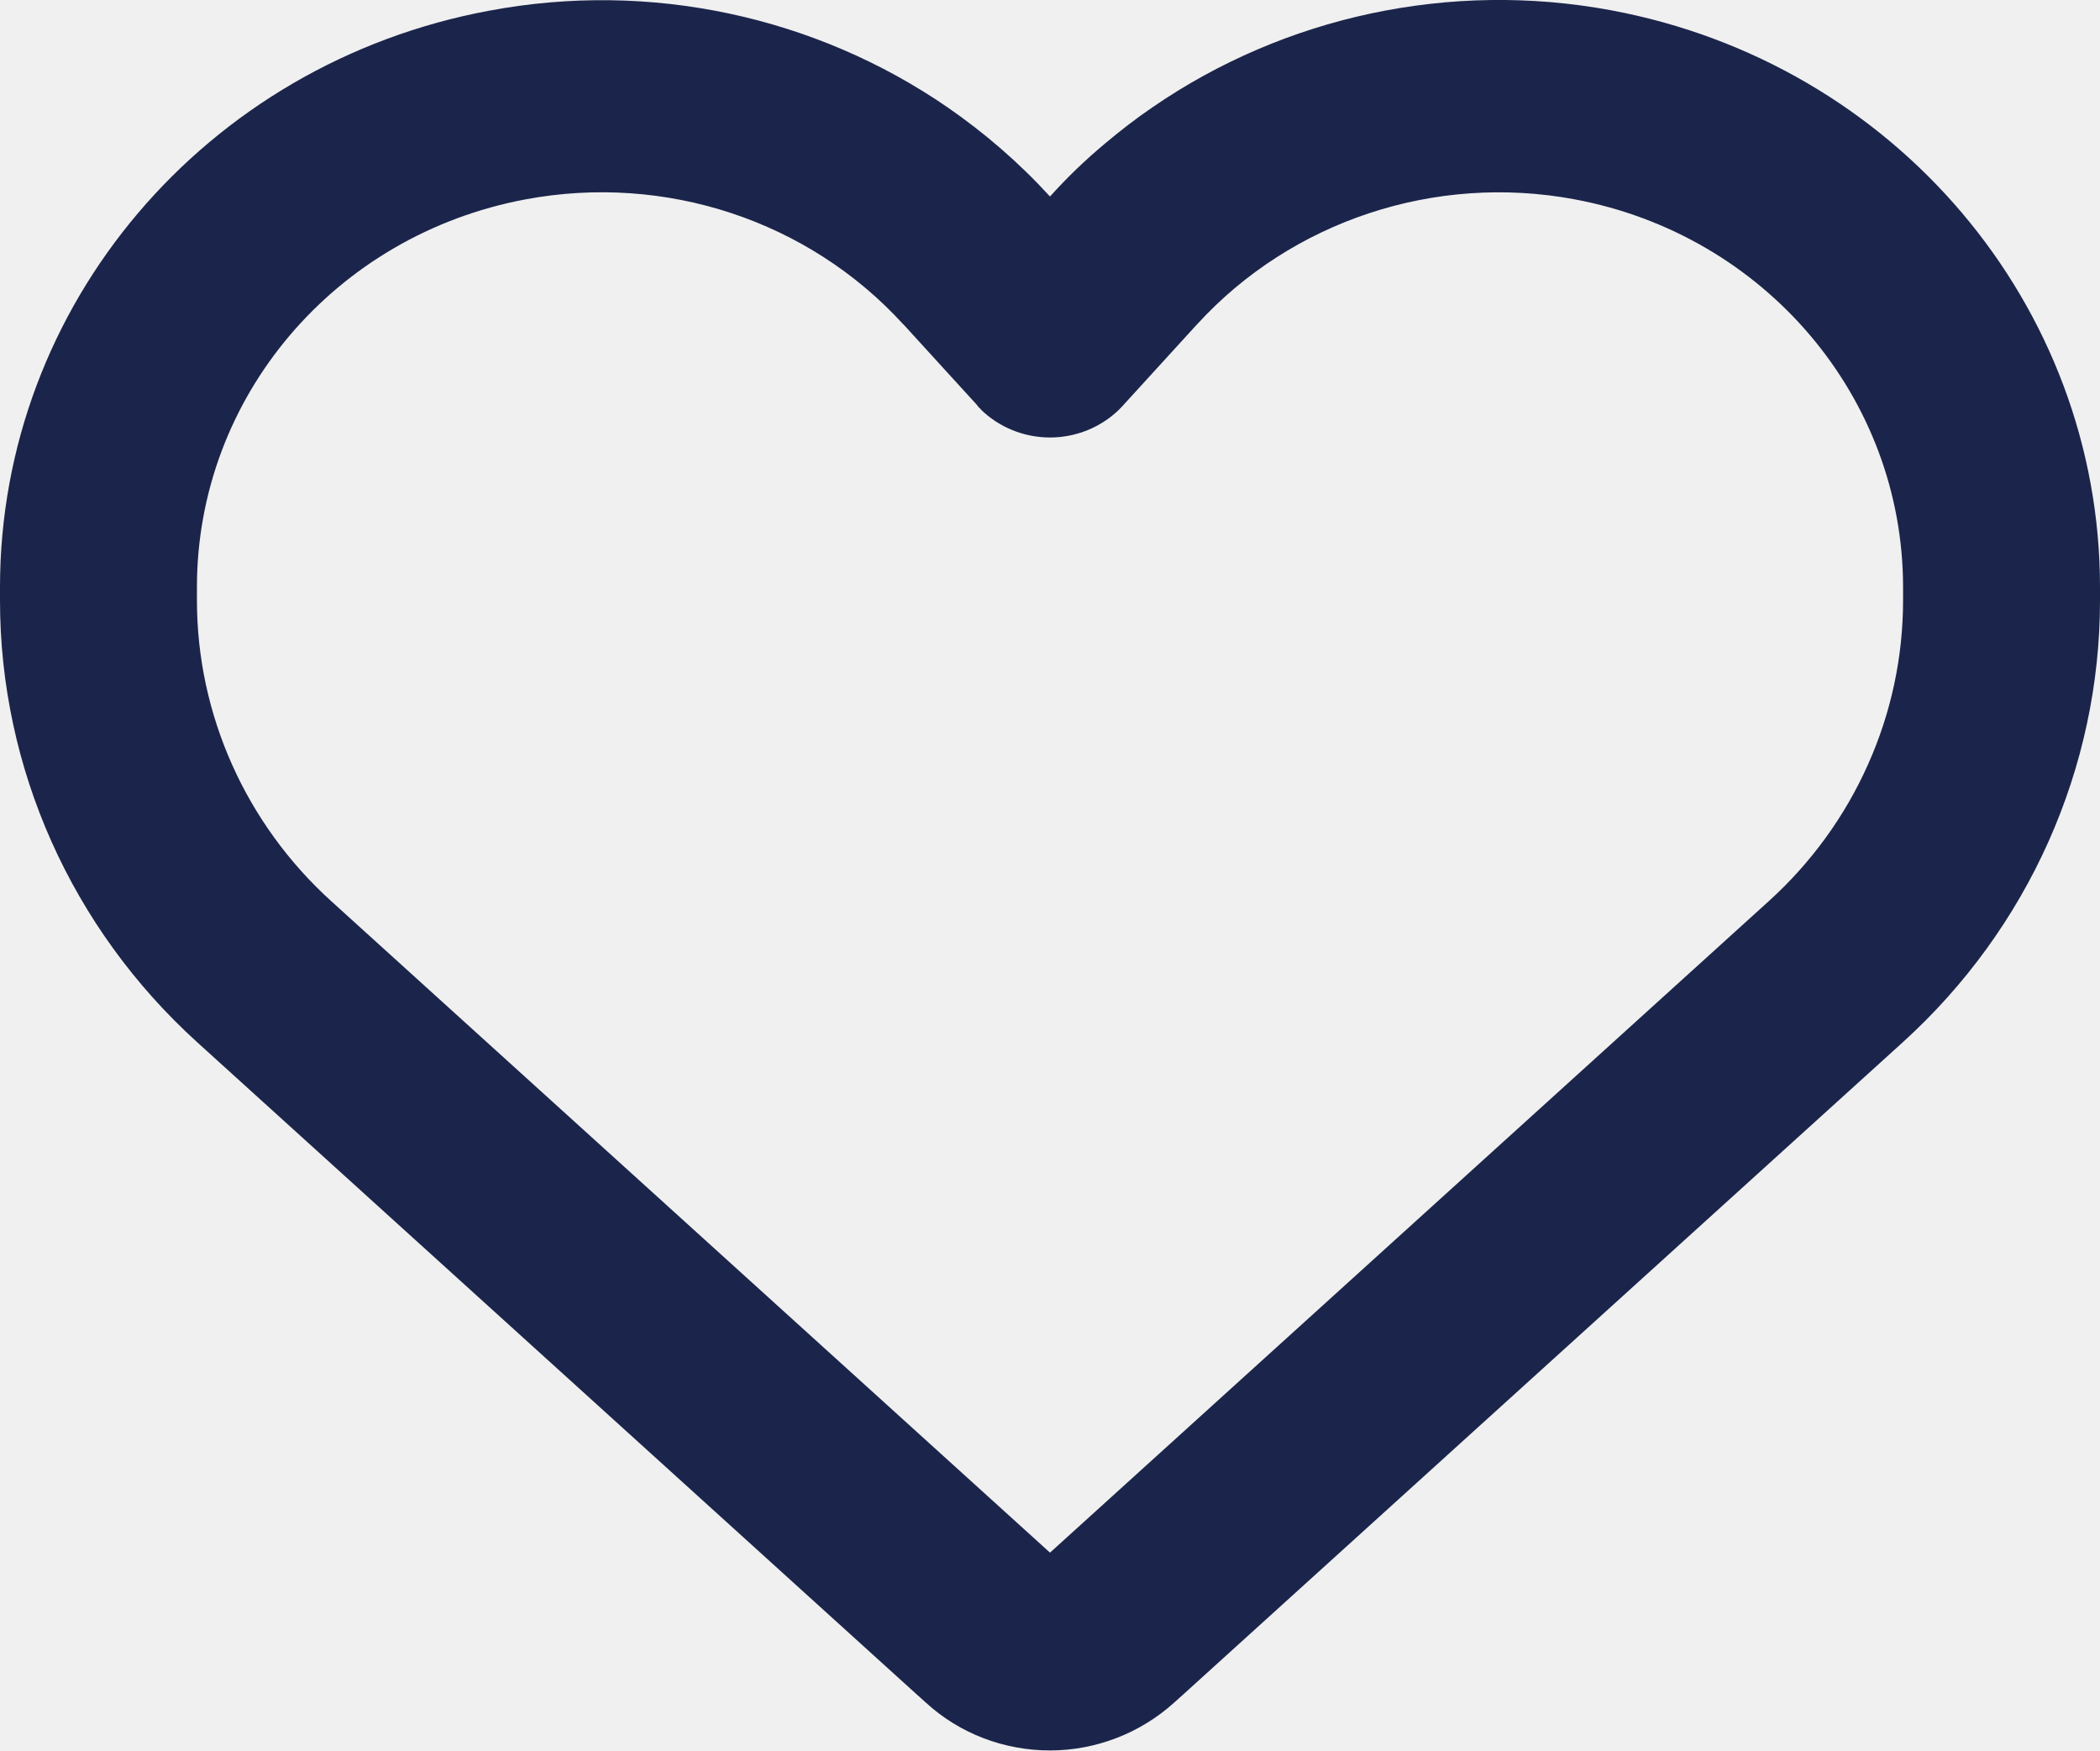
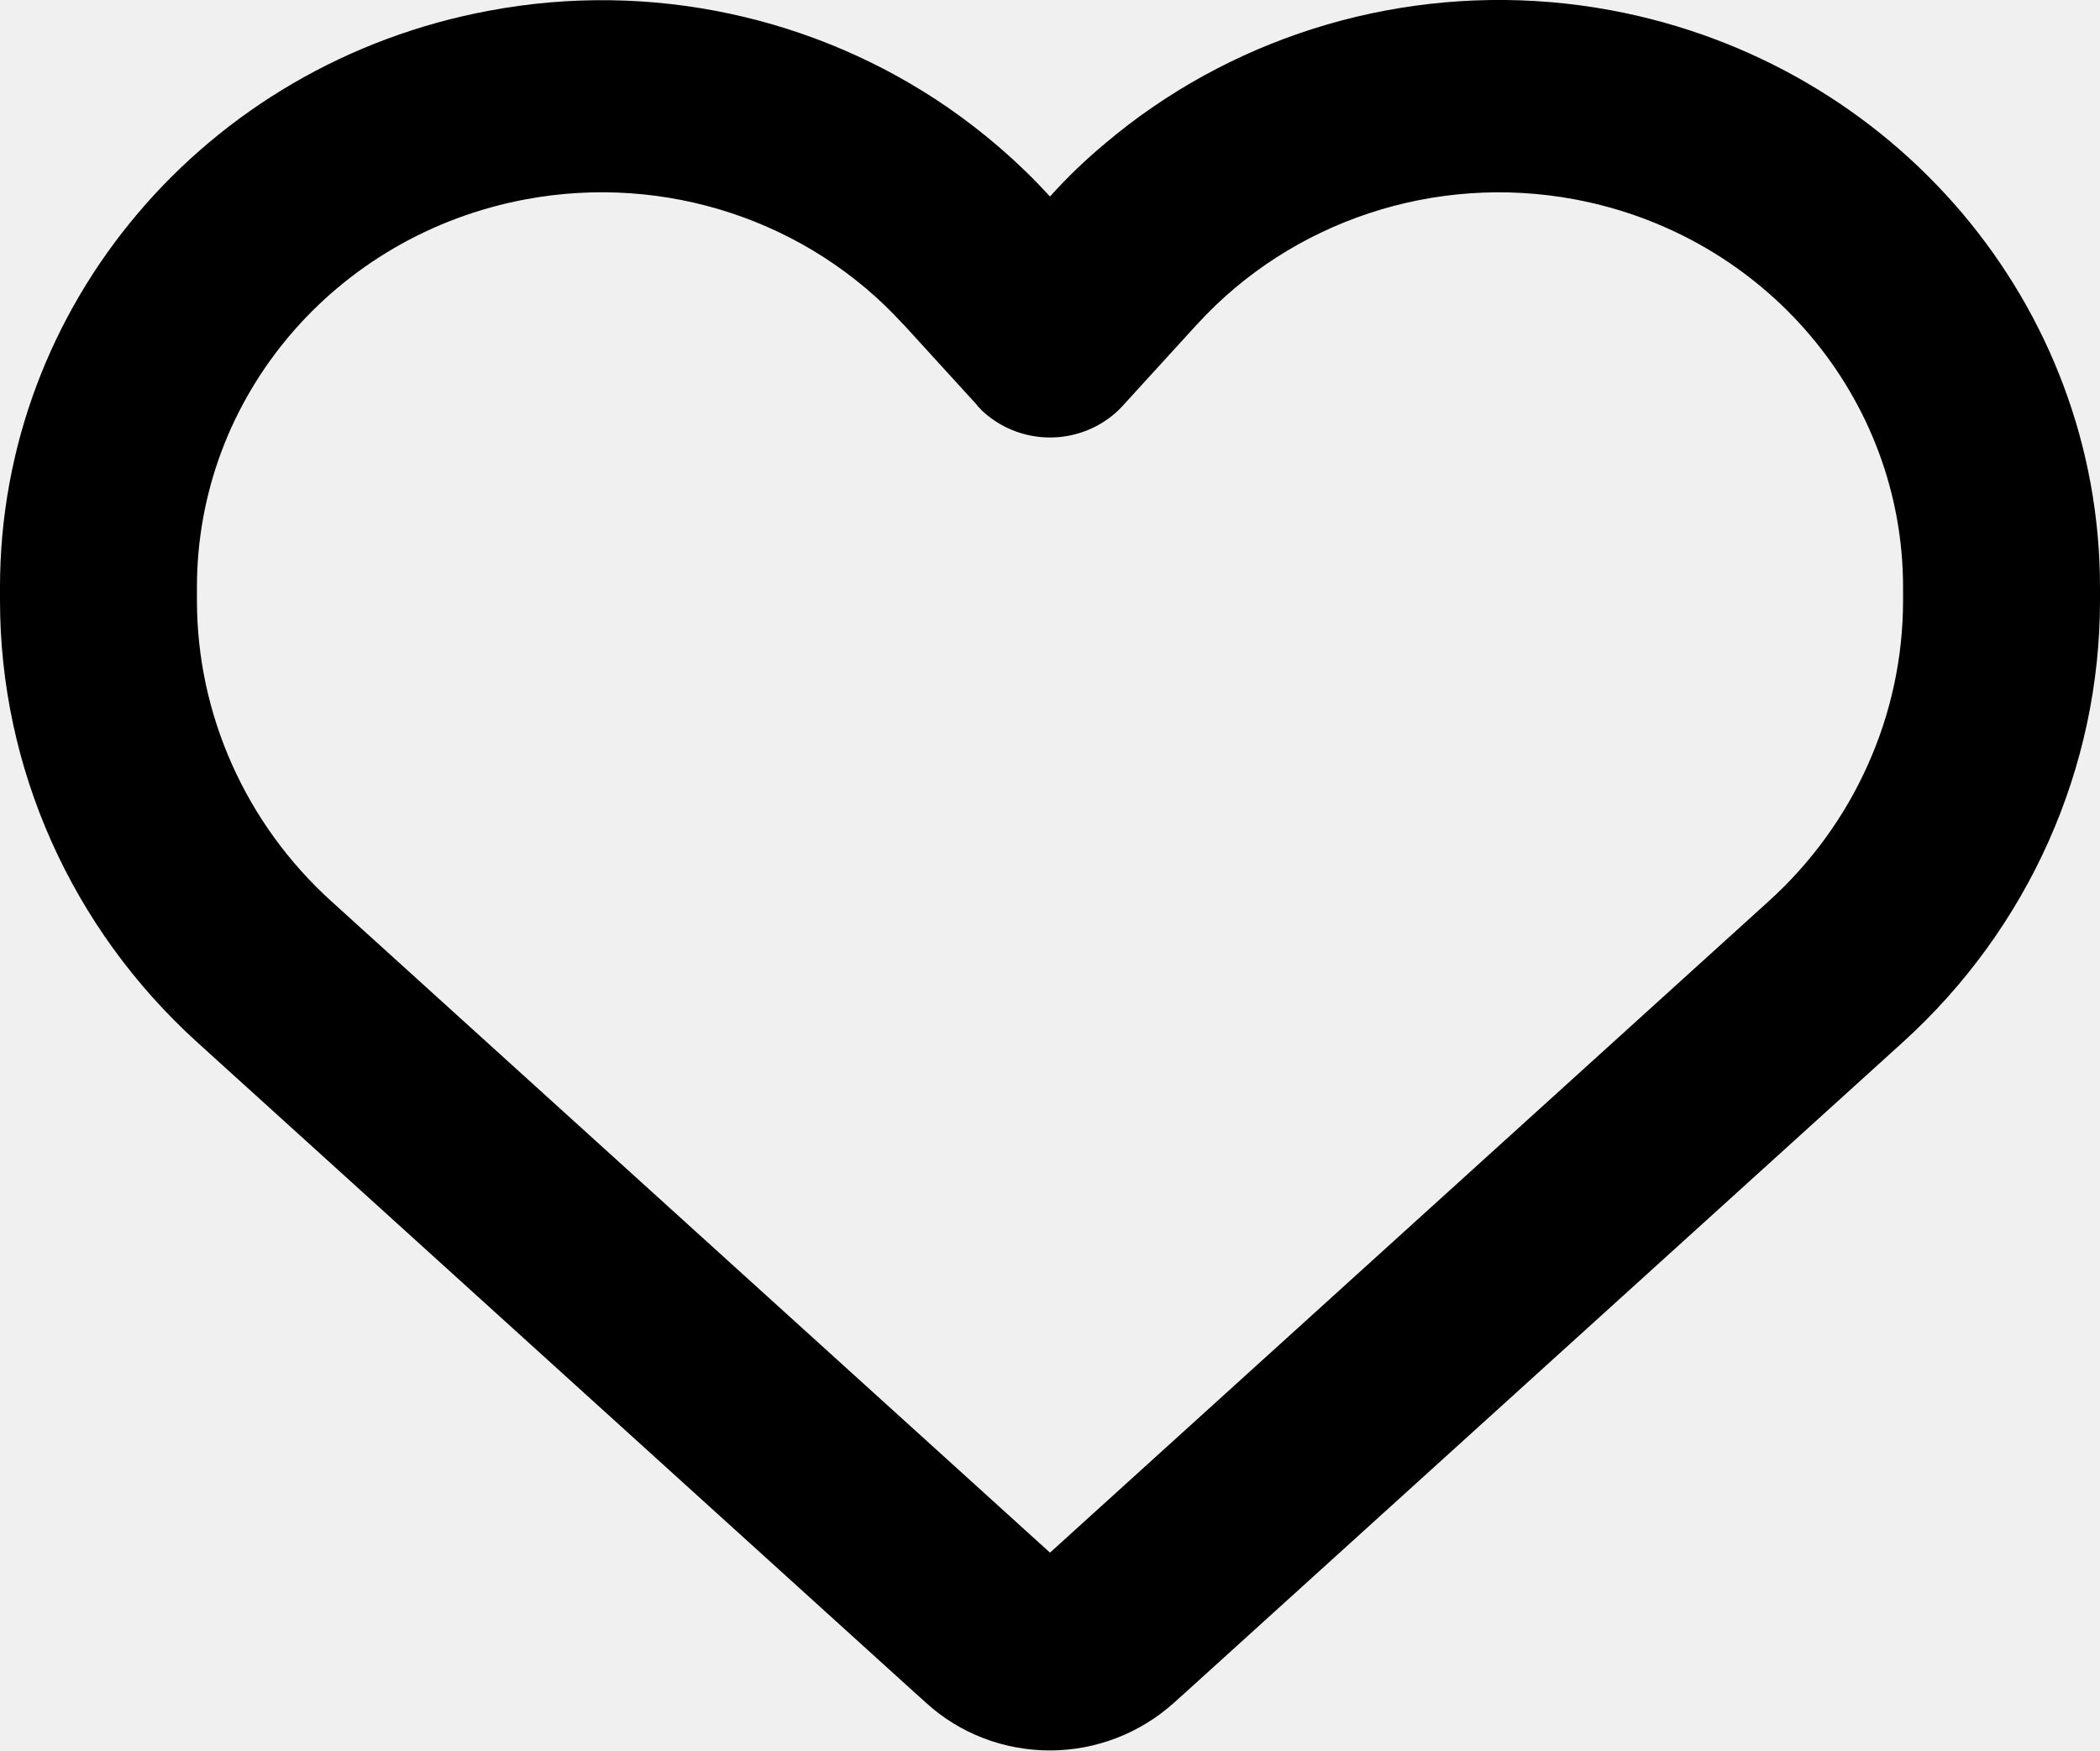
<svg xmlns="http://www.w3.org/2000/svg" width="18" height="15" viewBox="0 0 18 15" fill="none">
  <g clip-path="url(#clip0_596_1448)">
-     <path d="M7.938 14.592L7.85 14.513L1.691 8.932C0.612 7.954 0 6.582 0 5.145V5.032C0 2.617 1.758 0.545 4.191 0.092C5.576 -0.169 6.993 0.143 8.121 0.919C8.438 1.138 8.733 1.392 9 1.684C9.148 1.519 9.306 1.368 9.475 1.227C9.605 1.118 9.738 1.015 9.879 0.919C11.007 0.143 12.424 -0.169 13.809 0.088C16.242 0.541 18 2.617 18 5.032V5.145C18 6.582 17.388 7.954 16.309 8.932L10.15 14.513L10.062 14.592C9.773 14.852 9.394 15 9 15C8.606 15 8.227 14.856 7.938 14.592ZM8.406 3.505C8.392 3.495 8.381 3.481 8.371 3.467L7.745 2.781L7.741 2.778C6.929 1.889 5.702 1.485 4.507 1.708C2.869 2.013 1.688 3.406 1.688 5.032V5.145C1.688 6.122 2.106 7.059 2.841 7.724L9 13.305L15.159 7.724C15.523 7.395 15.813 6.996 16.011 6.552C16.21 6.108 16.312 5.629 16.312 5.145V5.032C16.312 3.409 15.131 2.013 13.496 1.708C12.301 1.485 11.071 1.893 10.262 2.778L10.259 2.781L10.255 2.785L9.629 3.471C9.619 3.484 9.605 3.495 9.594 3.508C9.436 3.663 9.221 3.749 9 3.749C8.779 3.749 8.564 3.663 8.406 3.508V3.505Z" fill="#1B254B" />
+     <path d="M7.938 14.592L7.85 14.513L1.691 8.932C0.612 7.954 0 6.582 0 5.145V5.032C0 2.617 1.758 0.545 4.191 0.092C5.576 -0.169 6.993 0.143 8.121 0.919C8.438 1.138 8.733 1.392 9 1.684C9.148 1.519 9.306 1.368 9.475 1.227C9.605 1.118 9.738 1.015 9.879 0.919C11.007 0.143 12.424 -0.169 13.809 0.088C16.242 0.541 18 2.617 18 5.032V5.145C18 6.582 17.388 7.954 16.309 8.932L10.15 14.513L10.062 14.592C9.773 14.852 9.394 15 9 15C8.606 15 8.227 14.856 7.938 14.592ZM8.406 3.505C8.392 3.495 8.381 3.481 8.371 3.467L7.745 2.781L7.741 2.778C6.929 1.889 5.702 1.485 4.507 1.708C2.869 2.013 1.688 3.406 1.688 5.032V5.145C1.688 6.122 2.106 7.059 2.841 7.724L9 13.305L15.159 7.724C15.523 7.395 15.813 6.996 16.011 6.552C16.21 6.108 16.312 5.629 16.312 5.145V5.032C16.312 3.409 15.131 2.013 13.496 1.708C12.301 1.485 11.071 1.893 10.262 2.778L10.259 2.781L10.255 2.785L9.629 3.471C9.619 3.484 9.605 3.495 9.594 3.508C9.436 3.663 9.221 3.749 9 3.749C8.779 3.749 8.564 3.663 8.406 3.508V3.505Z" fill="#000000" />
  </g>
  <defs>
    <clipPath id="clip0_596_1448">
      <rect width="18" height="15" fill="white" />
    </clipPath>
  </defs>
</svg>
